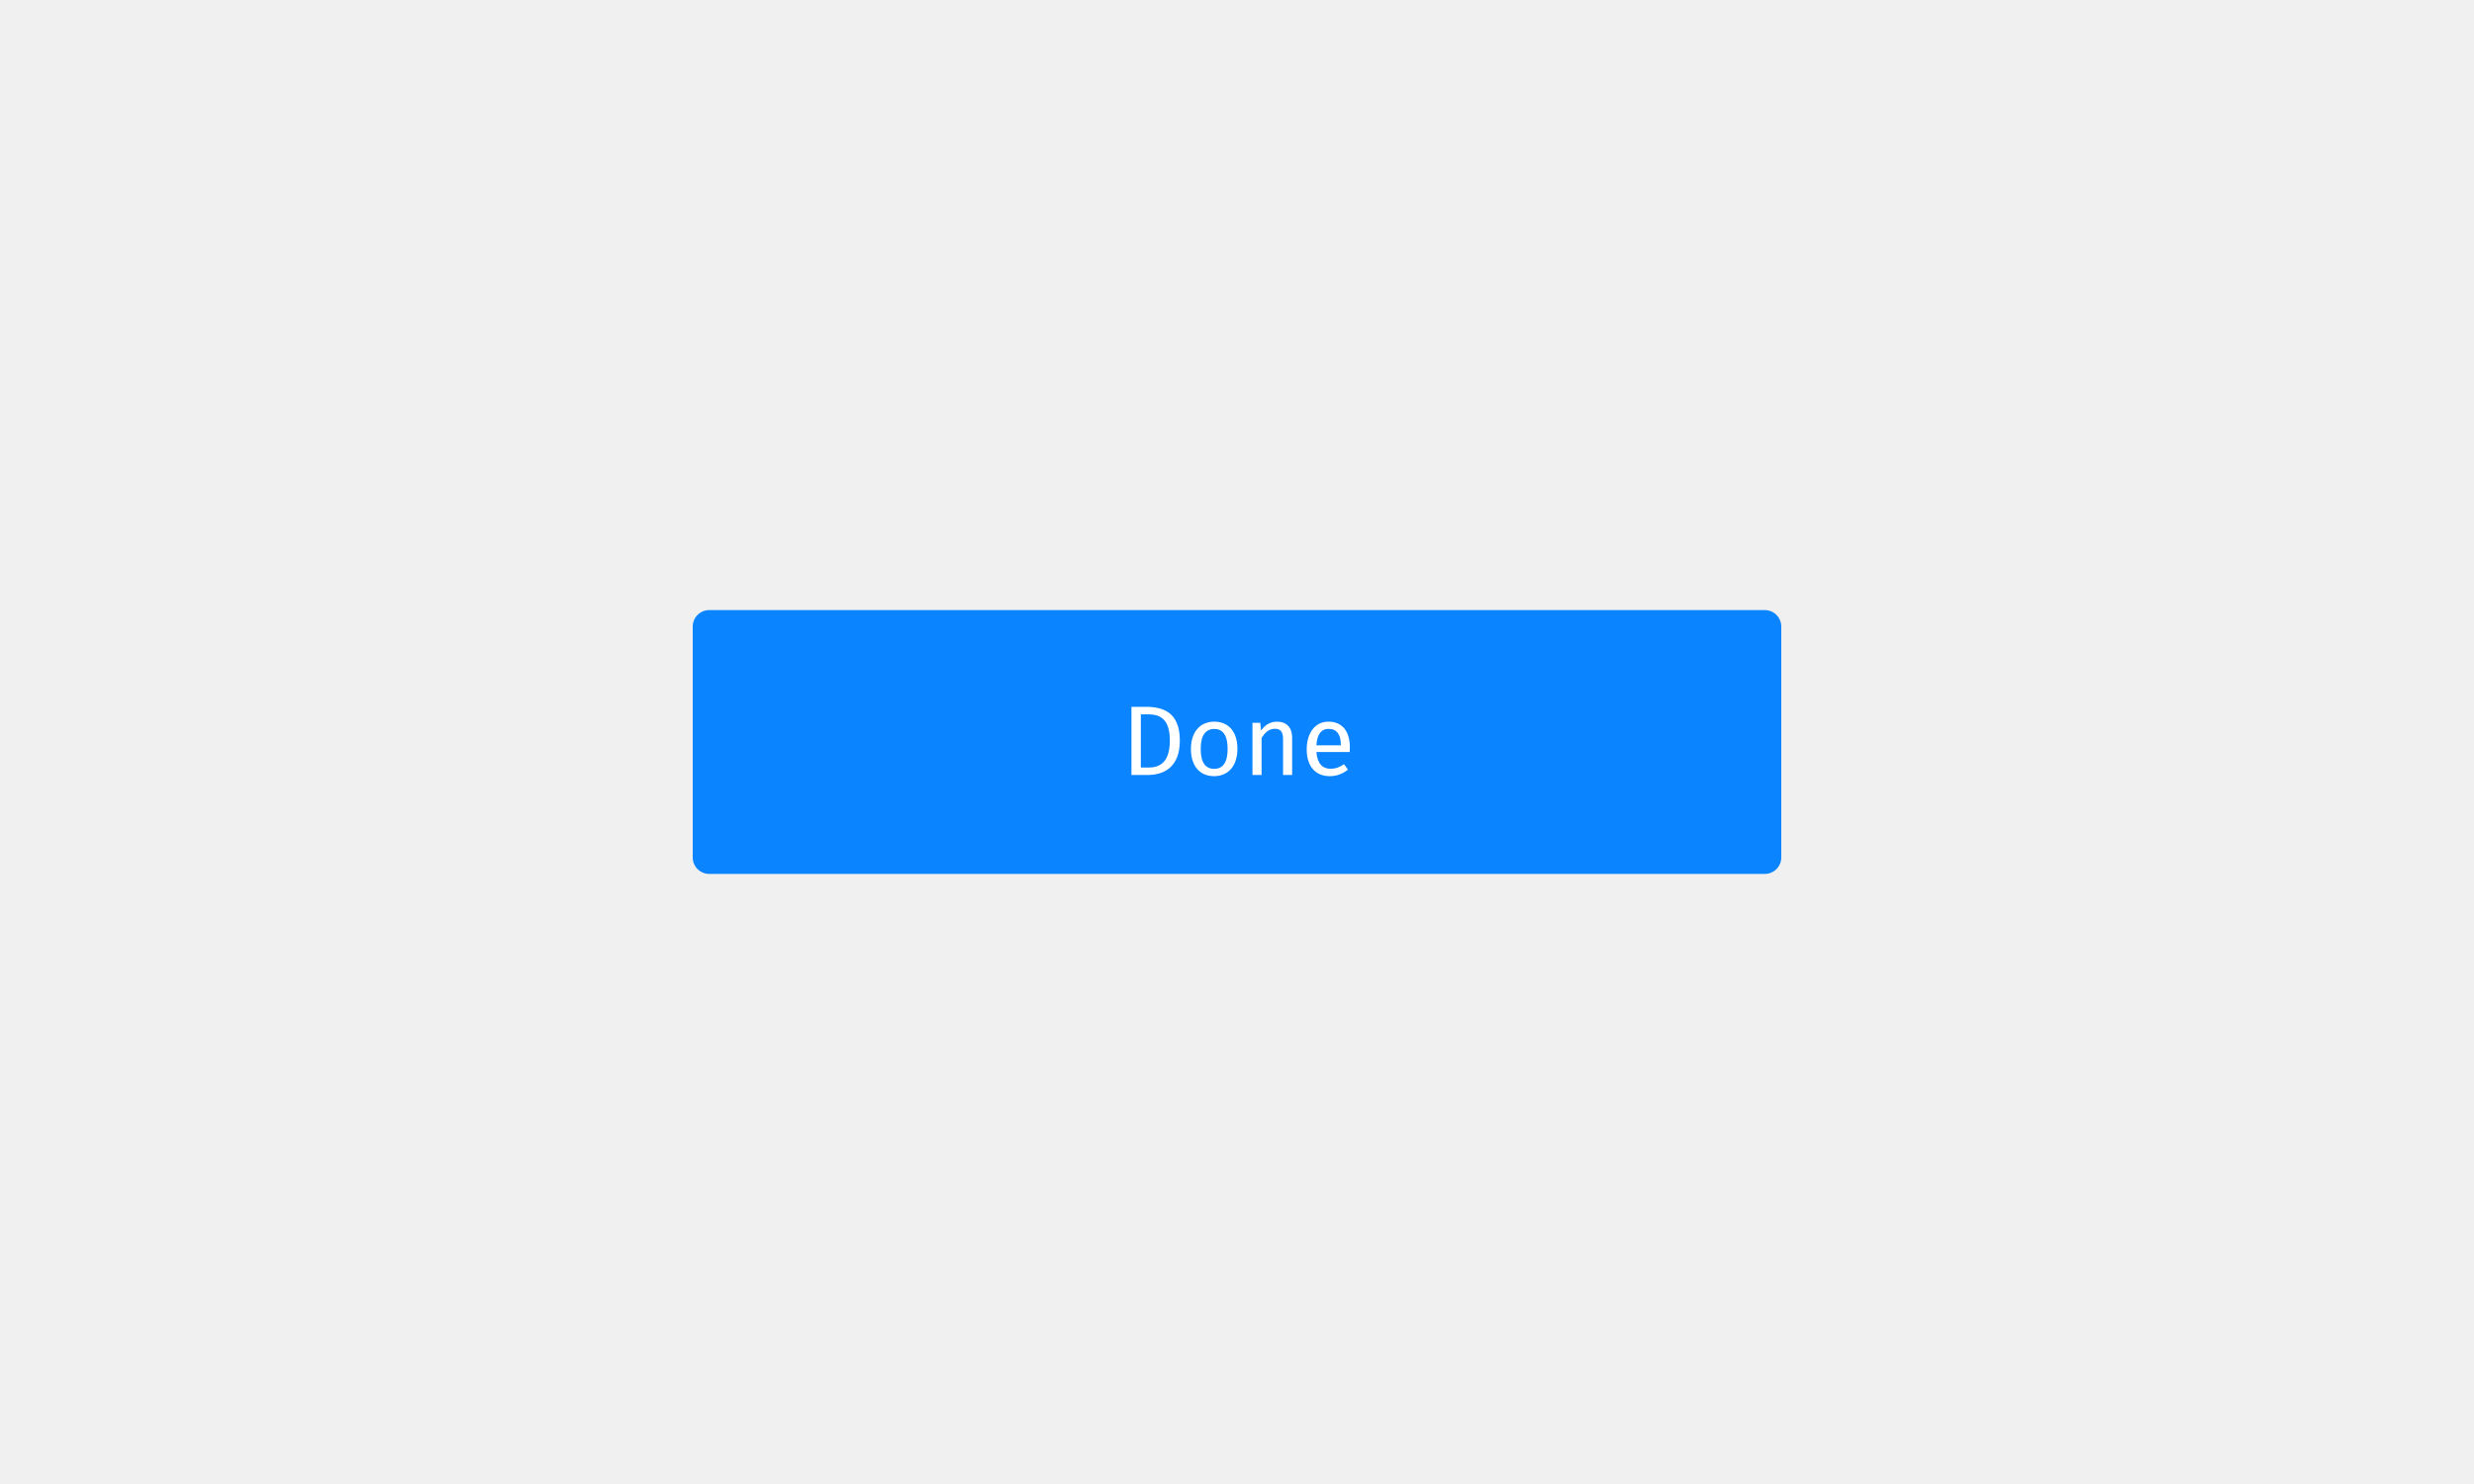
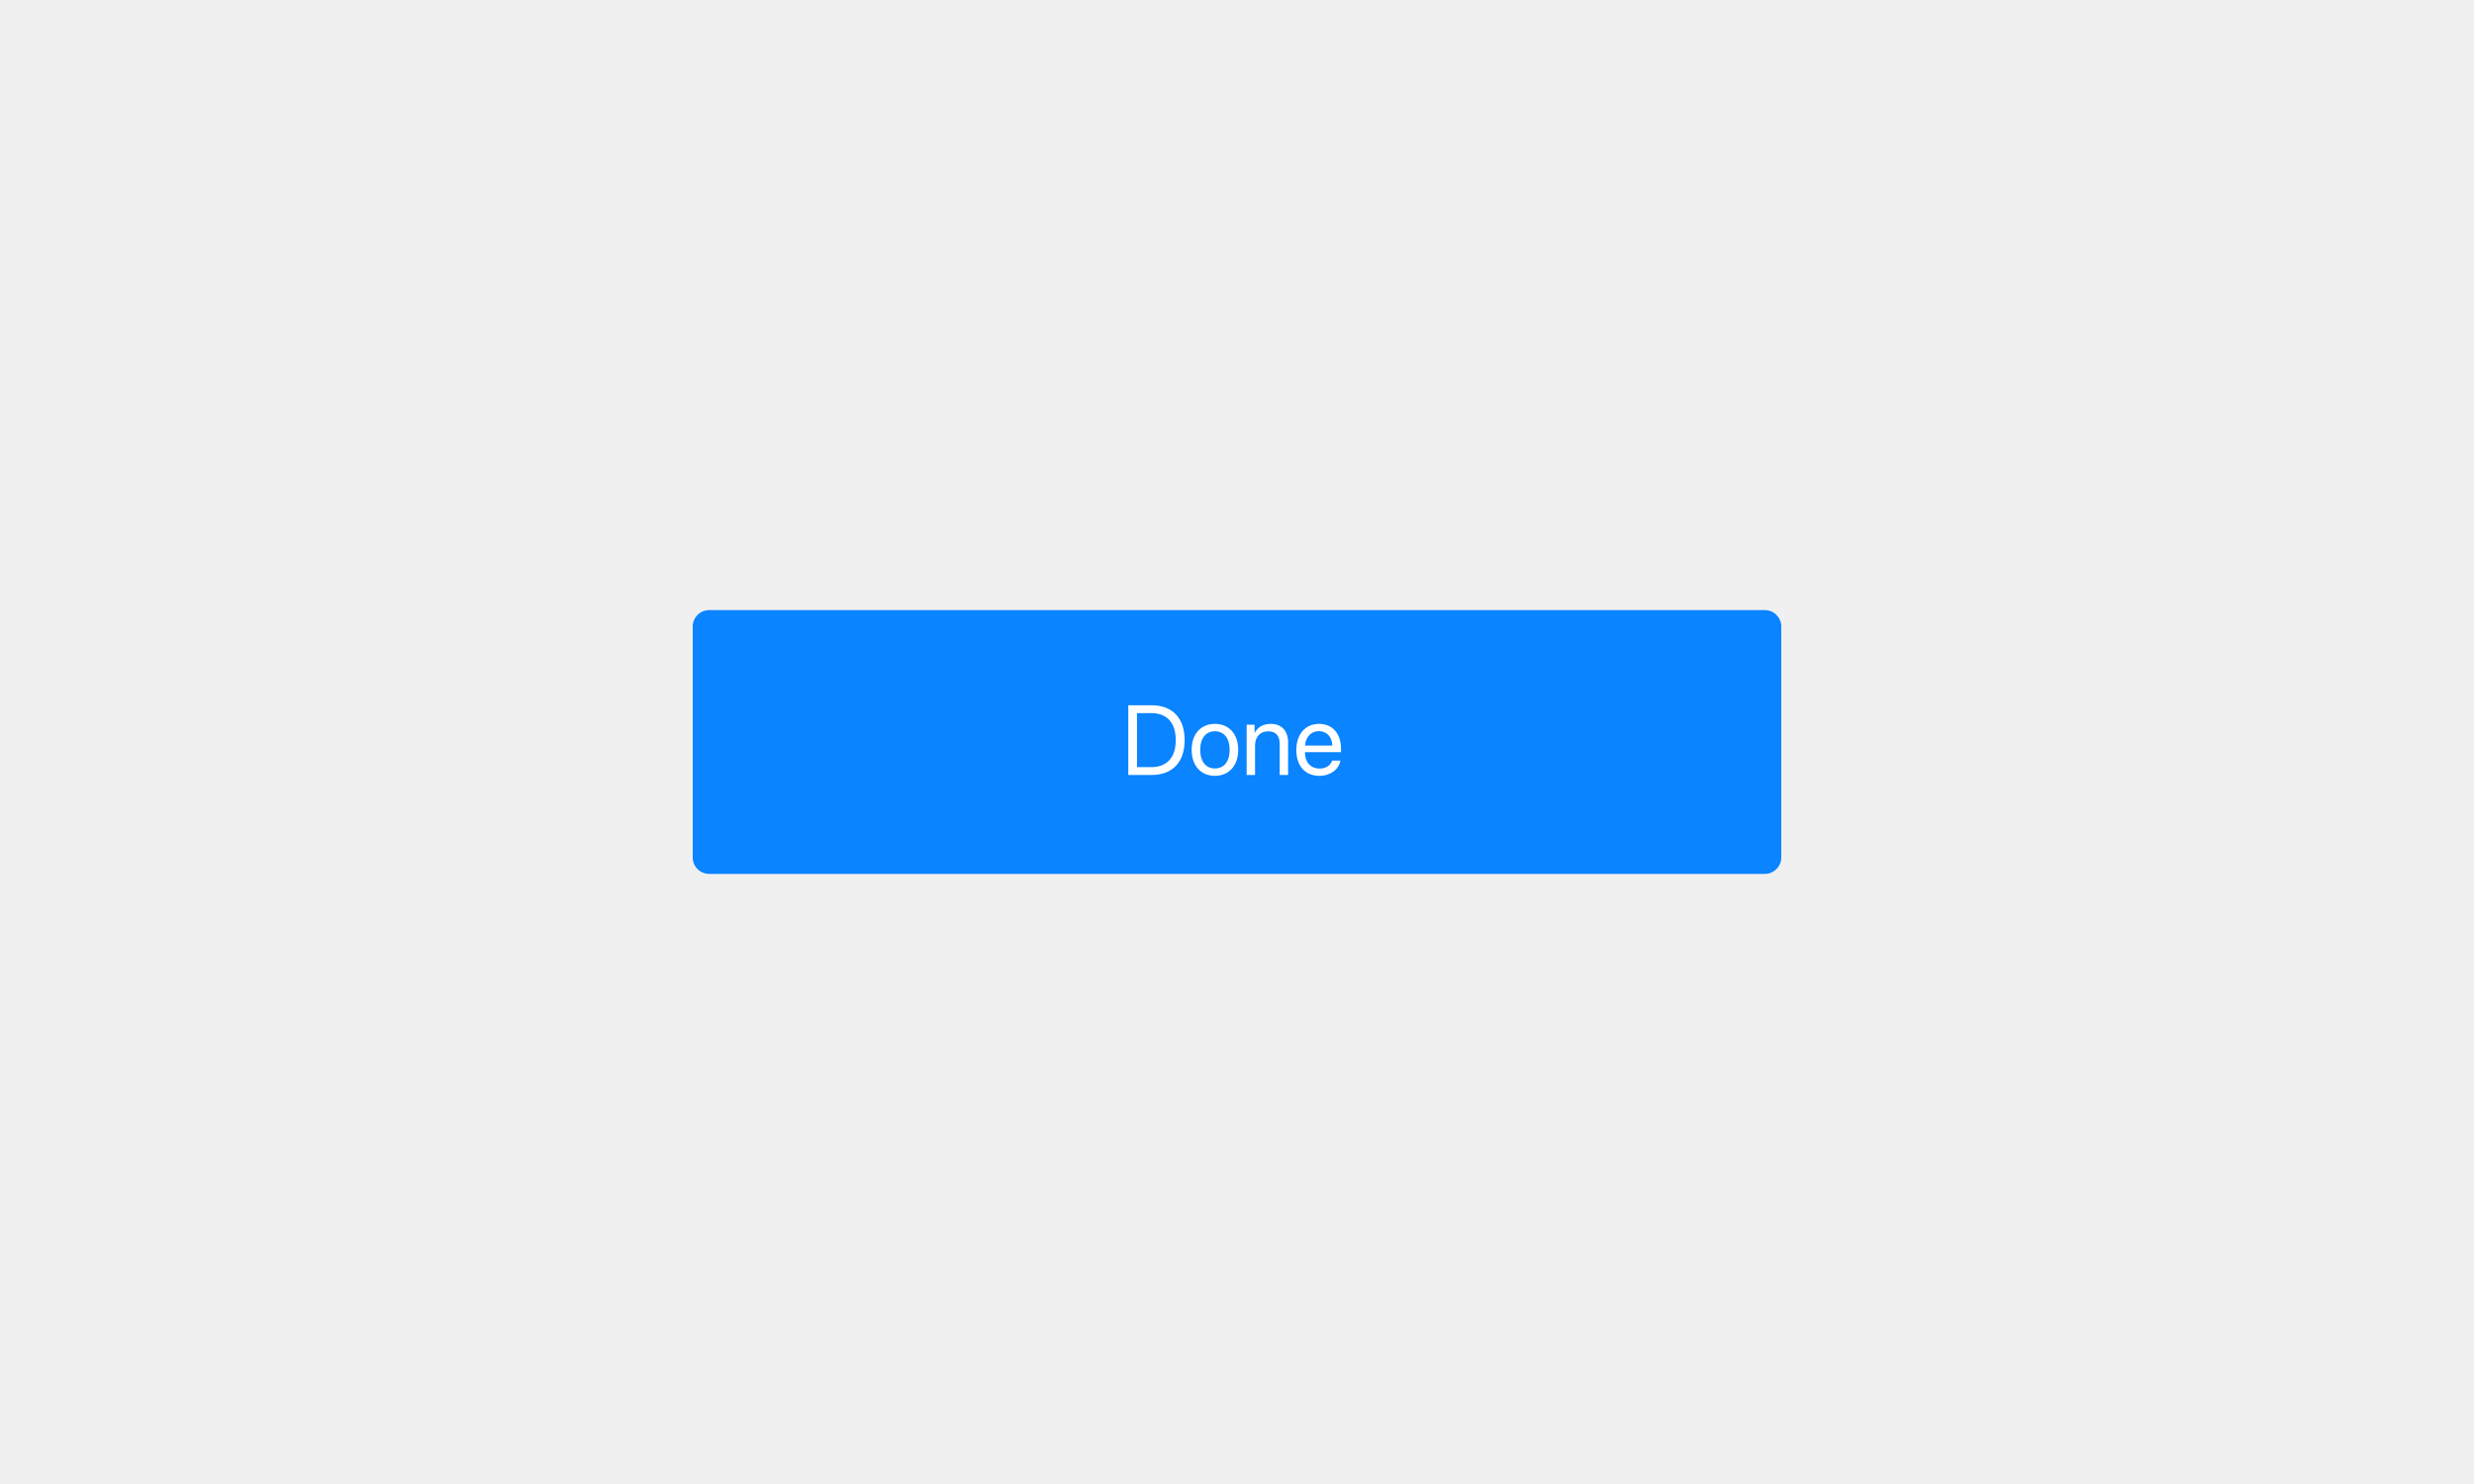
<svg xmlns="http://www.w3.org/2000/svg" width="300" height="180" style="background:#f9f9fa" viewBox="0 0 300 180">
  <g fill="none" fill-rule="evenodd">
    <rect width="132" height="32" x="84" y="74" fill="#0A84FF" rx="2" />
-     <path fill="#FFF" d="M138.928,85.732 C141.04,85.732 143.068,86.392 143.068,89.824 C143.068,93.196 140.968,94 139.18,94 L137.2,94 L137.2,85.732 L138.928,85.732 Z M139.18,86.644 L138.34,86.644 L138.34,93.1 L139.264,93.1 C140.56,93.1 141.856,92.548 141.856,89.824 C141.856,87.028 140.5,86.644 139.18,86.644 Z M147.244,87.532 C149.044,87.532 150.052,88.828 150.052,90.832 C150.052,92.788 149.02,94.144 147.232,94.144 C145.432,94.144 144.412,92.848 144.412,90.844 C144.412,88.888 145.444,87.532 147.244,87.532 Z M147.244,88.42 C146.188,88.42 145.6,89.188 145.6,90.844 C145.6,92.488 146.176,93.256 147.232,93.256 C148.288,93.256 148.864,92.488 148.864,90.832 C148.864,89.188 148.288,88.42 147.244,88.42 Z M154.852,87.532 C154.024,87.532 153.352,87.964 152.92,88.612 L152.824,87.676 L151.876,87.676 L151.876,94 L152.98,94 L152.98,89.512 C153.4,88.84 153.88,88.396 154.588,88.396 C155.2,88.396 155.584,88.672 155.584,89.62 L155.584,94 L156.688,94 L156.688,89.464 C156.688,88.264 156.016,87.532 154.852,87.532 Z M163.684,90.652 C163.684,90.868 163.672,91.072 163.66,91.216 L159.628,91.216 C159.736,92.68 160.42,93.244 161.332,93.244 C161.956,93.244 162.424,93.076 162.976,92.692 L163.456,93.352 C162.832,93.844 162.124,94.144 161.248,94.144 C159.484,94.144 158.452,92.908 158.452,90.904 C158.452,88.936 159.448,87.532 161.08,87.532 C162.784,87.532 163.684,88.72 163.684,90.652 Z M162.592,90.4 L162.592,90.328 C162.592,89.092 162.1,88.408 161.104,88.408 C160.264,88.408 159.712,88.996 159.628,90.4 L162.592,90.4 Z" />
+     <path fill="#FFF" d="M136.82,85.545 L139.662,85.545 C142.17,85.545 143.652,87.109 143.652,89.77 C143.652,92.436 142.176,94 139.662,94 L136.82,94 L136.82,85.545 Z M137.875,86.494 L137.875,93.051 L139.592,93.051 C141.508,93.051 142.574,91.879 142.574,89.781 C142.574,87.666 141.514,86.494 139.592,86.494 L137.875,86.494 Z M147.326,94.105 C145.639,94.105 144.502,92.893 144.502,90.953 C144.502,89.008 145.639,87.801 147.326,87.801 C149.008,87.801 150.145,89.008 150.145,90.953 C150.145,92.893 149.008,94.105 147.326,94.105 Z M147.326,93.209 C148.404,93.209 149.107,92.389 149.107,90.953 C149.107,89.518 148.404,88.697 147.326,88.697 C146.248,88.697 145.539,89.518 145.539,90.953 C145.539,92.389 146.248,93.209 147.326,93.209 Z M151.17,94 L152.189,94 L152.189,90.414 C152.189,89.383 152.816,88.703 153.777,88.703 C154.715,88.703 155.178,89.242 155.178,90.227 L155.178,94 L156.197,94 L156.197,90.045 C156.197,88.662 155.424,87.801 154.088,87.801 C153.145,87.801 152.494,88.223 152.154,88.879 L152.131,88.879 L152.131,87.906 L151.17,87.906 L151.17,94 Z M159.936,88.686 C158.98,88.686 158.312,89.418 158.248,90.432 L161.559,90.432 C161.535,89.412 160.896,88.686 159.936,88.686 Z M161.535,92.254 L162.537,92.254 C162.361,93.32 161.33,94.105 160,94.105 C158.254,94.105 157.193,92.893 157.193,90.977 C157.193,89.084 158.271,87.801 159.953,87.801 C161.6,87.801 162.613,88.996 162.613,90.842 L162.613,91.229 L158.242,91.229 L158.242,91.287 C158.242,92.453 158.928,93.221 160.023,93.221 C160.797,93.221 161.365,92.828 161.535,92.254 Z" />
  </g>
</svg>
